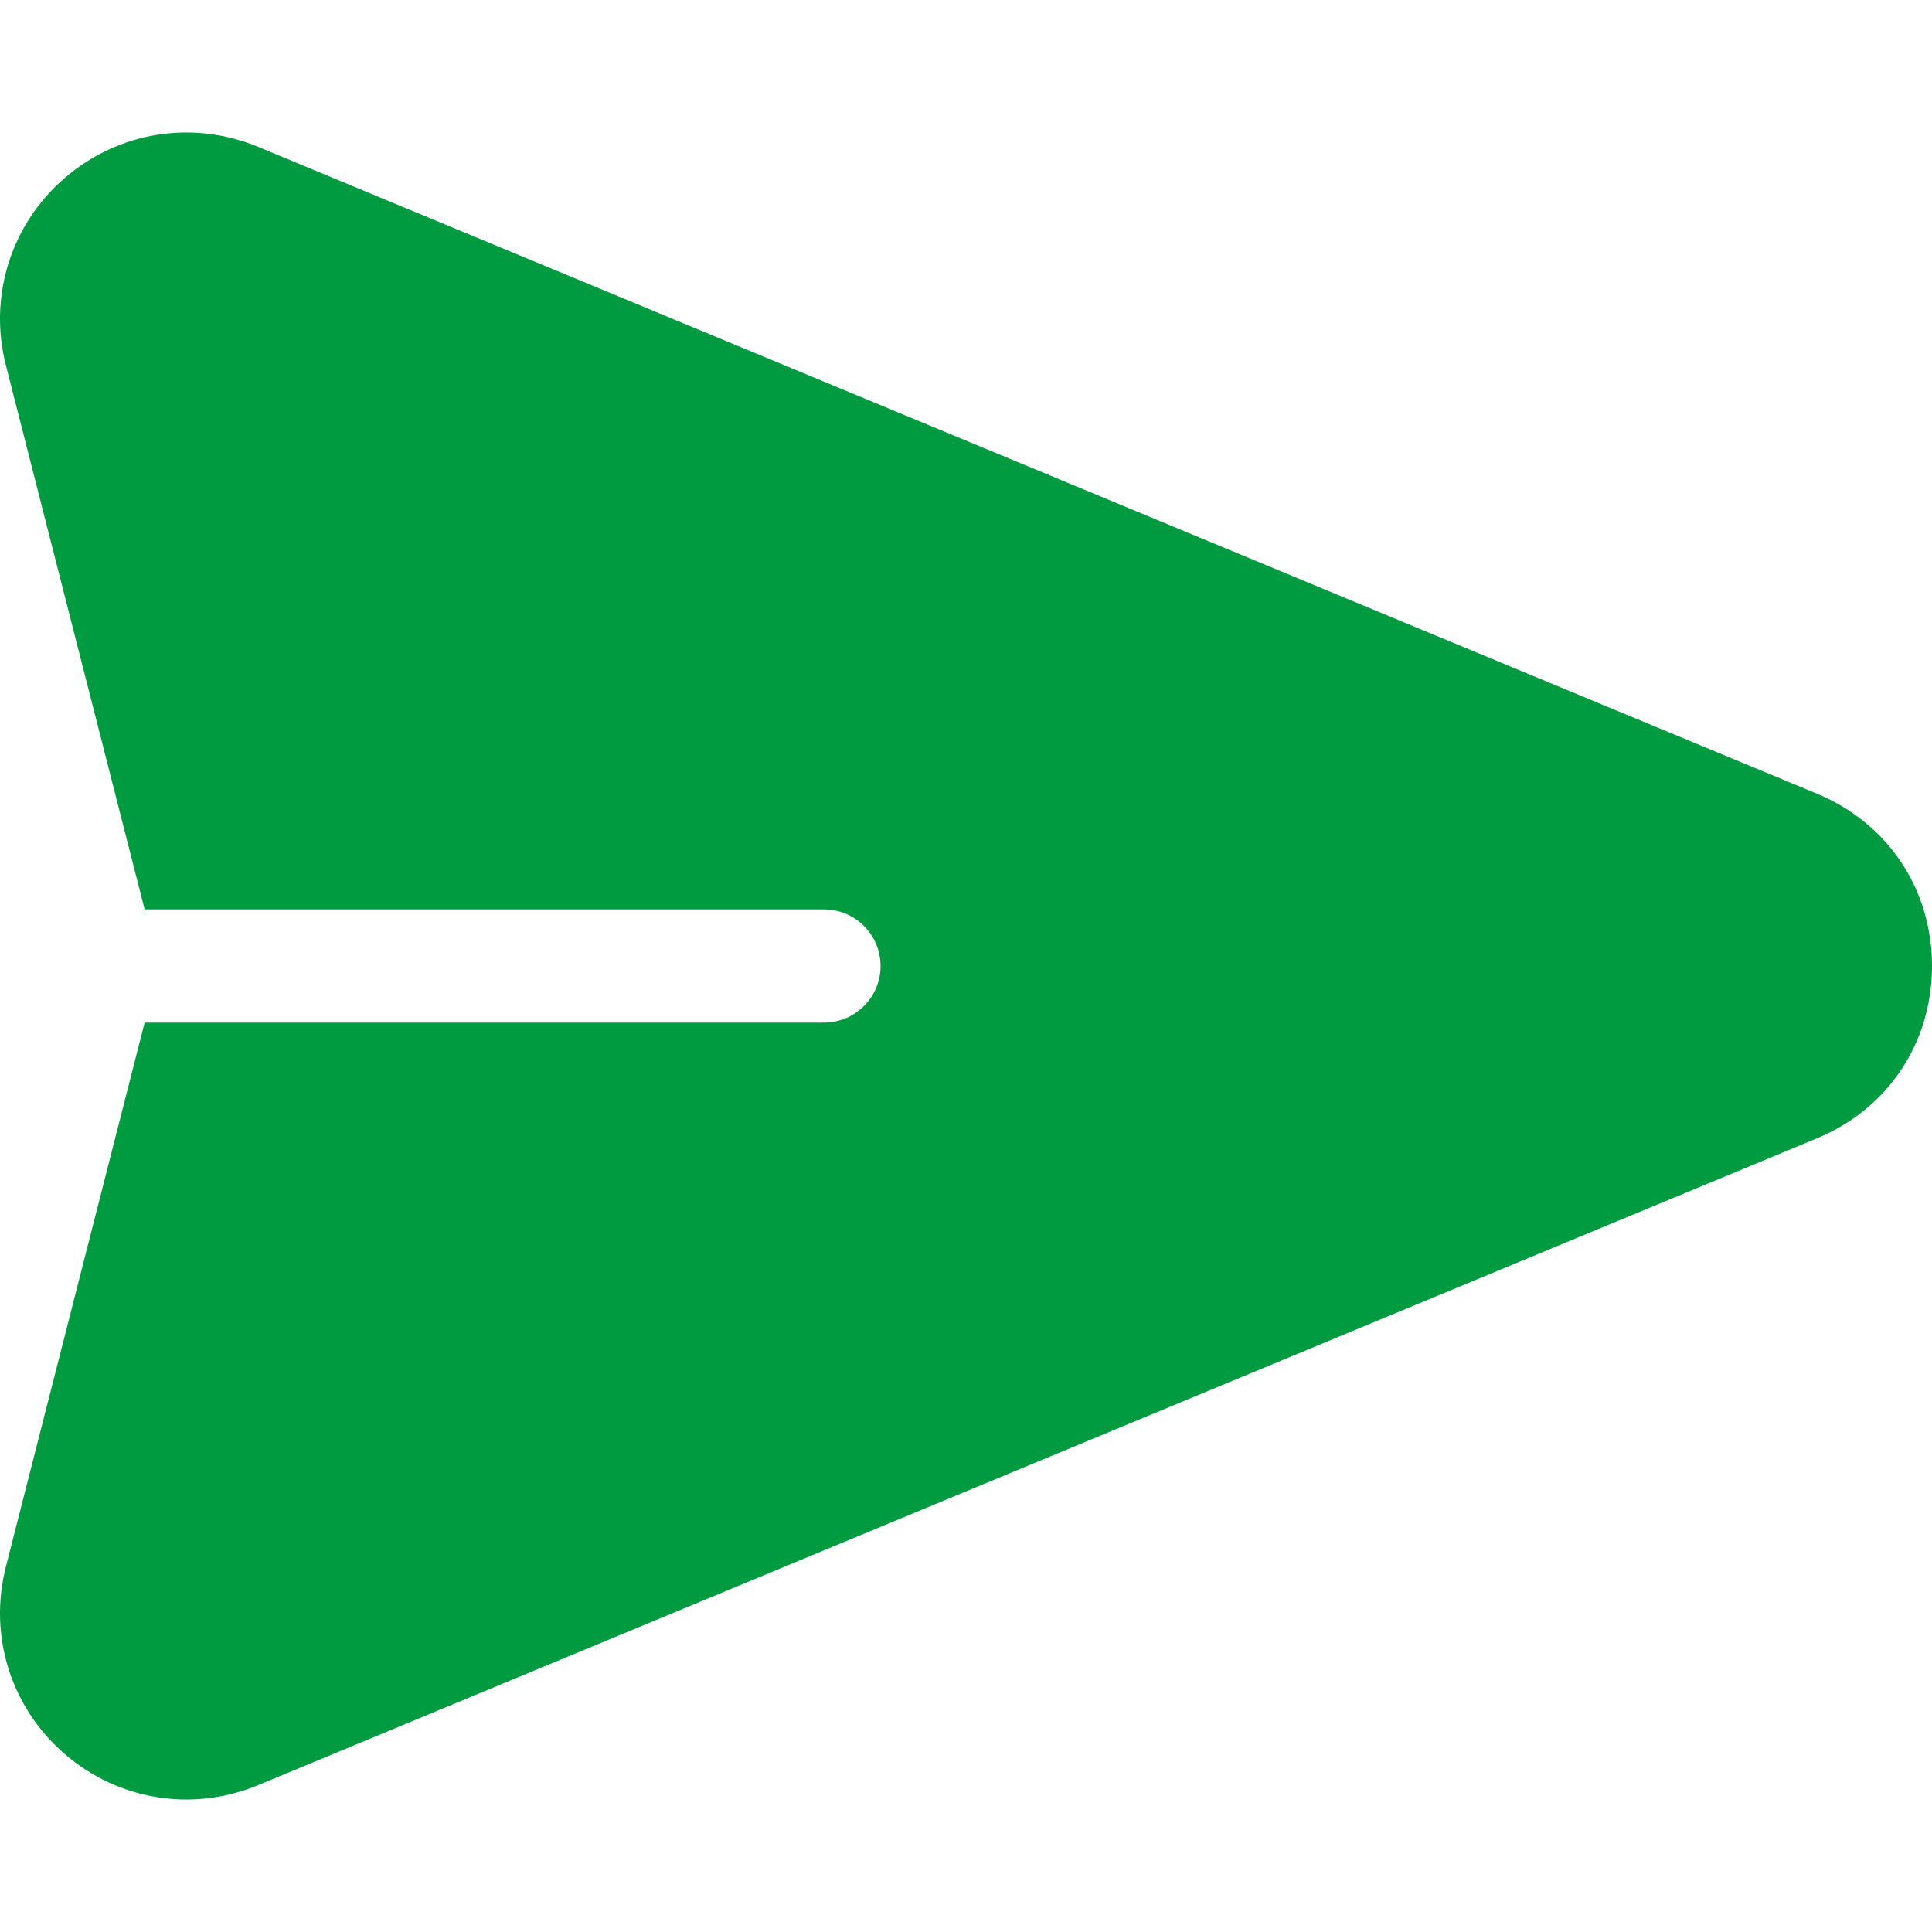
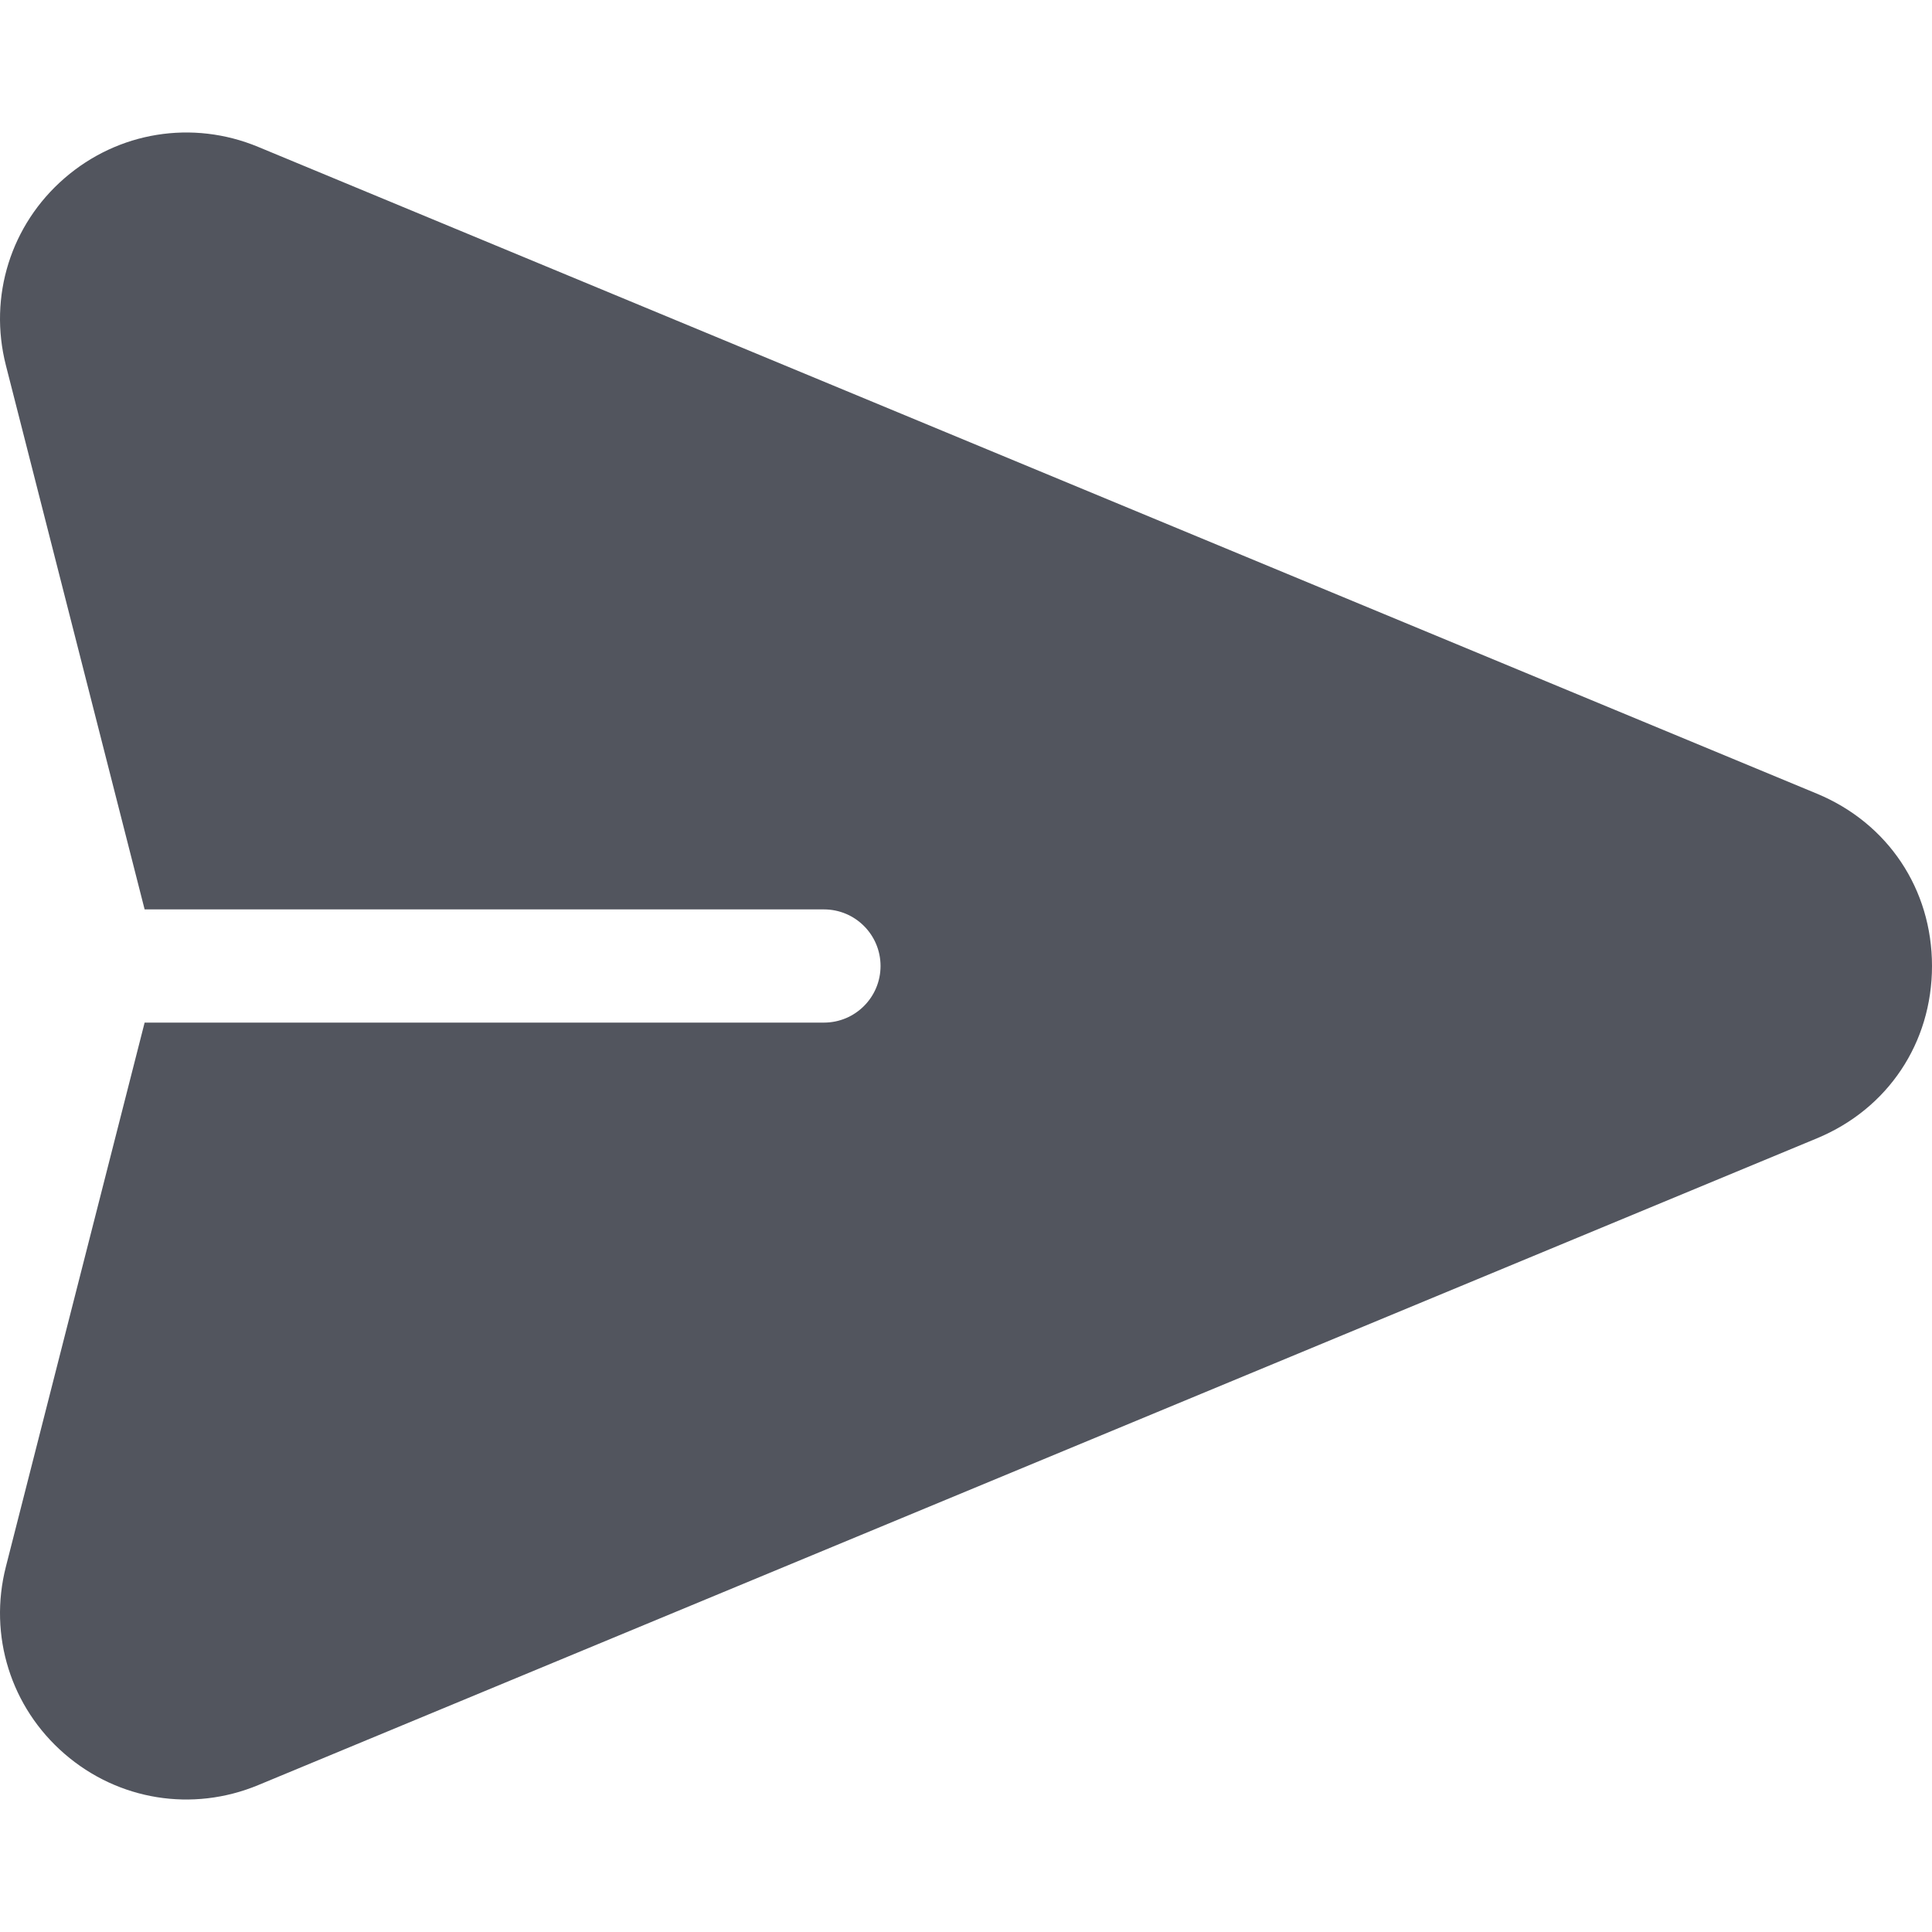
<svg xmlns="http://www.w3.org/2000/svg" version="1.1" id="Capa_1" x="0px" y="0px" viewBox="0 0 512 512" style="enable-background:new 0 0 512 512;" xml:space="preserve">
  <g>
    <g>
-       <path d="M481.508,210.336L68.414,38.926c-17.403-7.222-37.064-4.045-51.309,8.287C2.86,59.547-3.098,78.551,1.558,96.808    L38.327,241h180.026c8.284,0,15.001,6.716,15.001,15.001c0,8.284-6.716,15.001-15.001,15.001H38.327L1.558,415.193    c-4.656,18.258,1.301,37.262,15.547,49.595c14.274,12.357,33.937,15.495,51.31,8.287l413.094-171.409    C500.317,293.862,512,276.364,512,256.001C512,235.638,500.317,218.139,481.508,210.336z" fill="#009a40" />
+       <path d="M481.508,210.336L68.414,38.926c-17.403-7.222-37.064-4.045-51.309,8.287C2.86,59.547-3.098,78.551,1.558,96.808    L38.327,241h180.026c8.284,0,15.001,6.716,15.001,15.001c0,8.284-6.716,15.001-15.001,15.001H38.327L1.558,415.193    c-4.656,18.258,1.301,37.262,15.547,49.595c14.274,12.357,33.937,15.495,51.31,8.287l413.094-171.409    C500.317,293.862,512,276.364,512,256.001C512,235.638,500.317,218.139,481.508,210.336z" fill="#52555e" />
    </g>
  </g>
  <g>
</g>
  <g>
</g>
  <g>
</g>
  <g>
</g>
  <g>
</g>
  <g>
</g>
  <g>
</g>
  <g>
</g>
  <g>
</g>
  <g>
</g>
  <g>
</g>
  <g>
</g>
  <g>
</g>
  <g>
</g>
  <g>
</g>
</svg>
